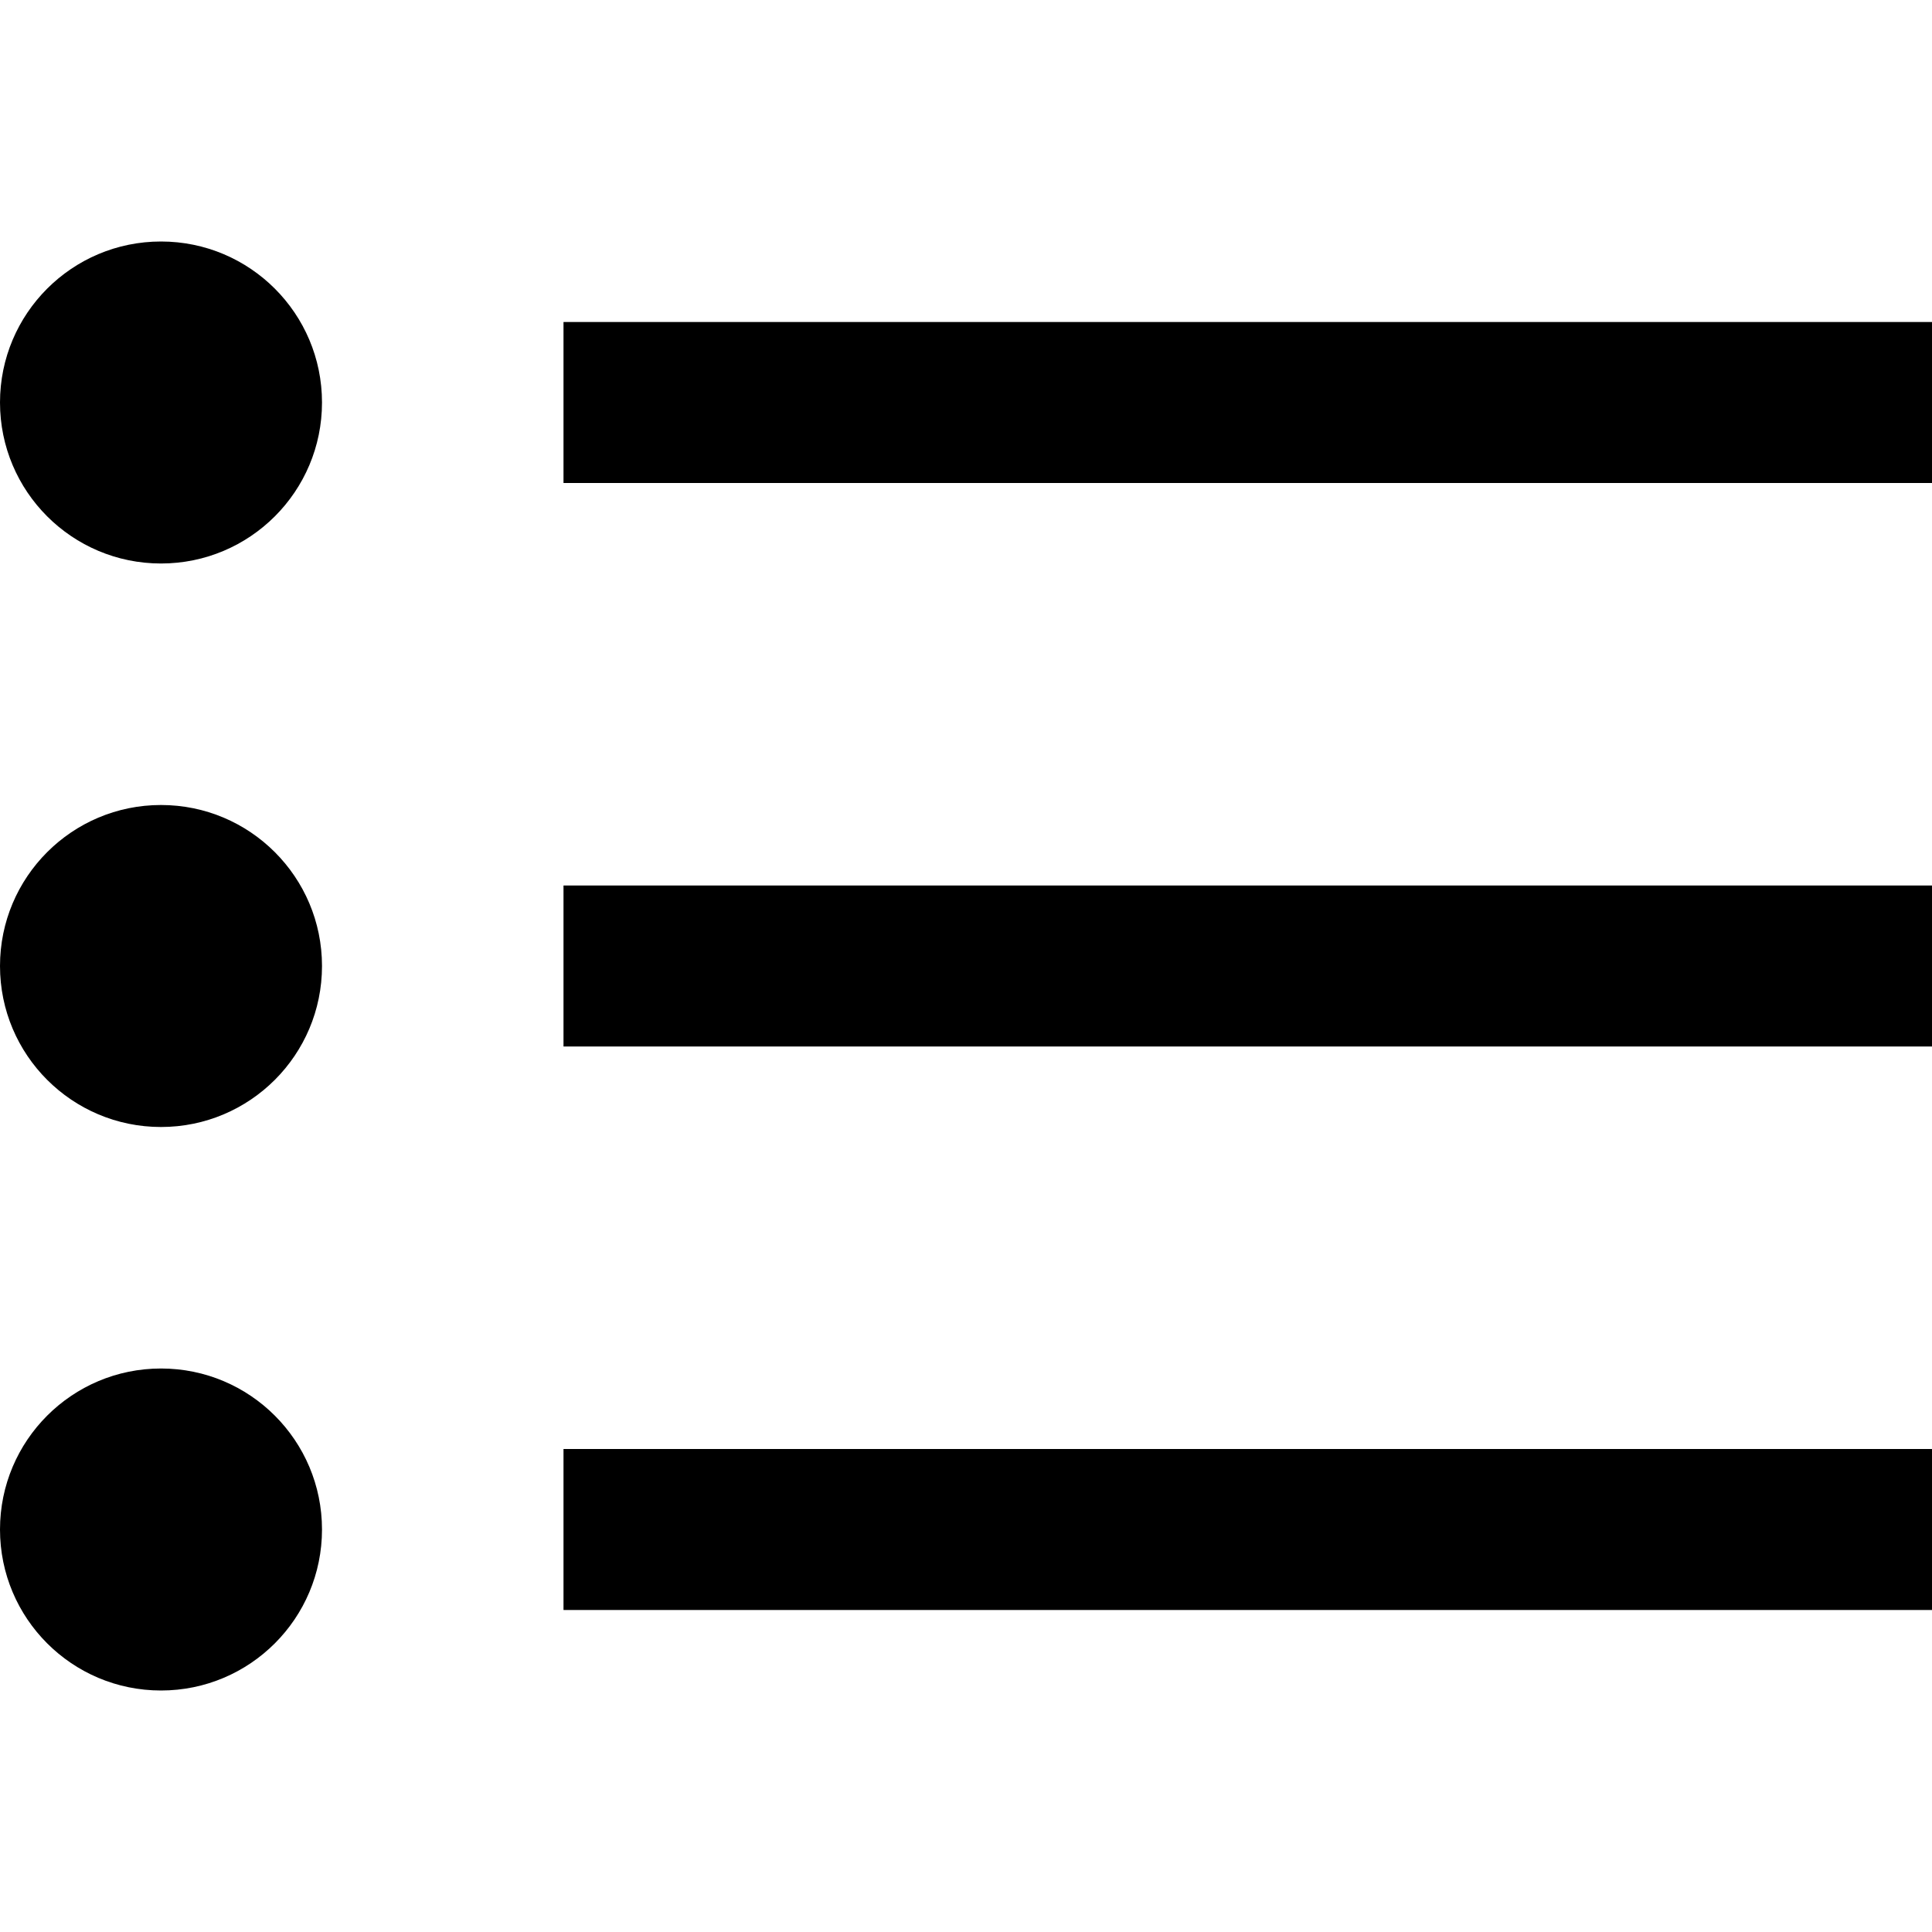
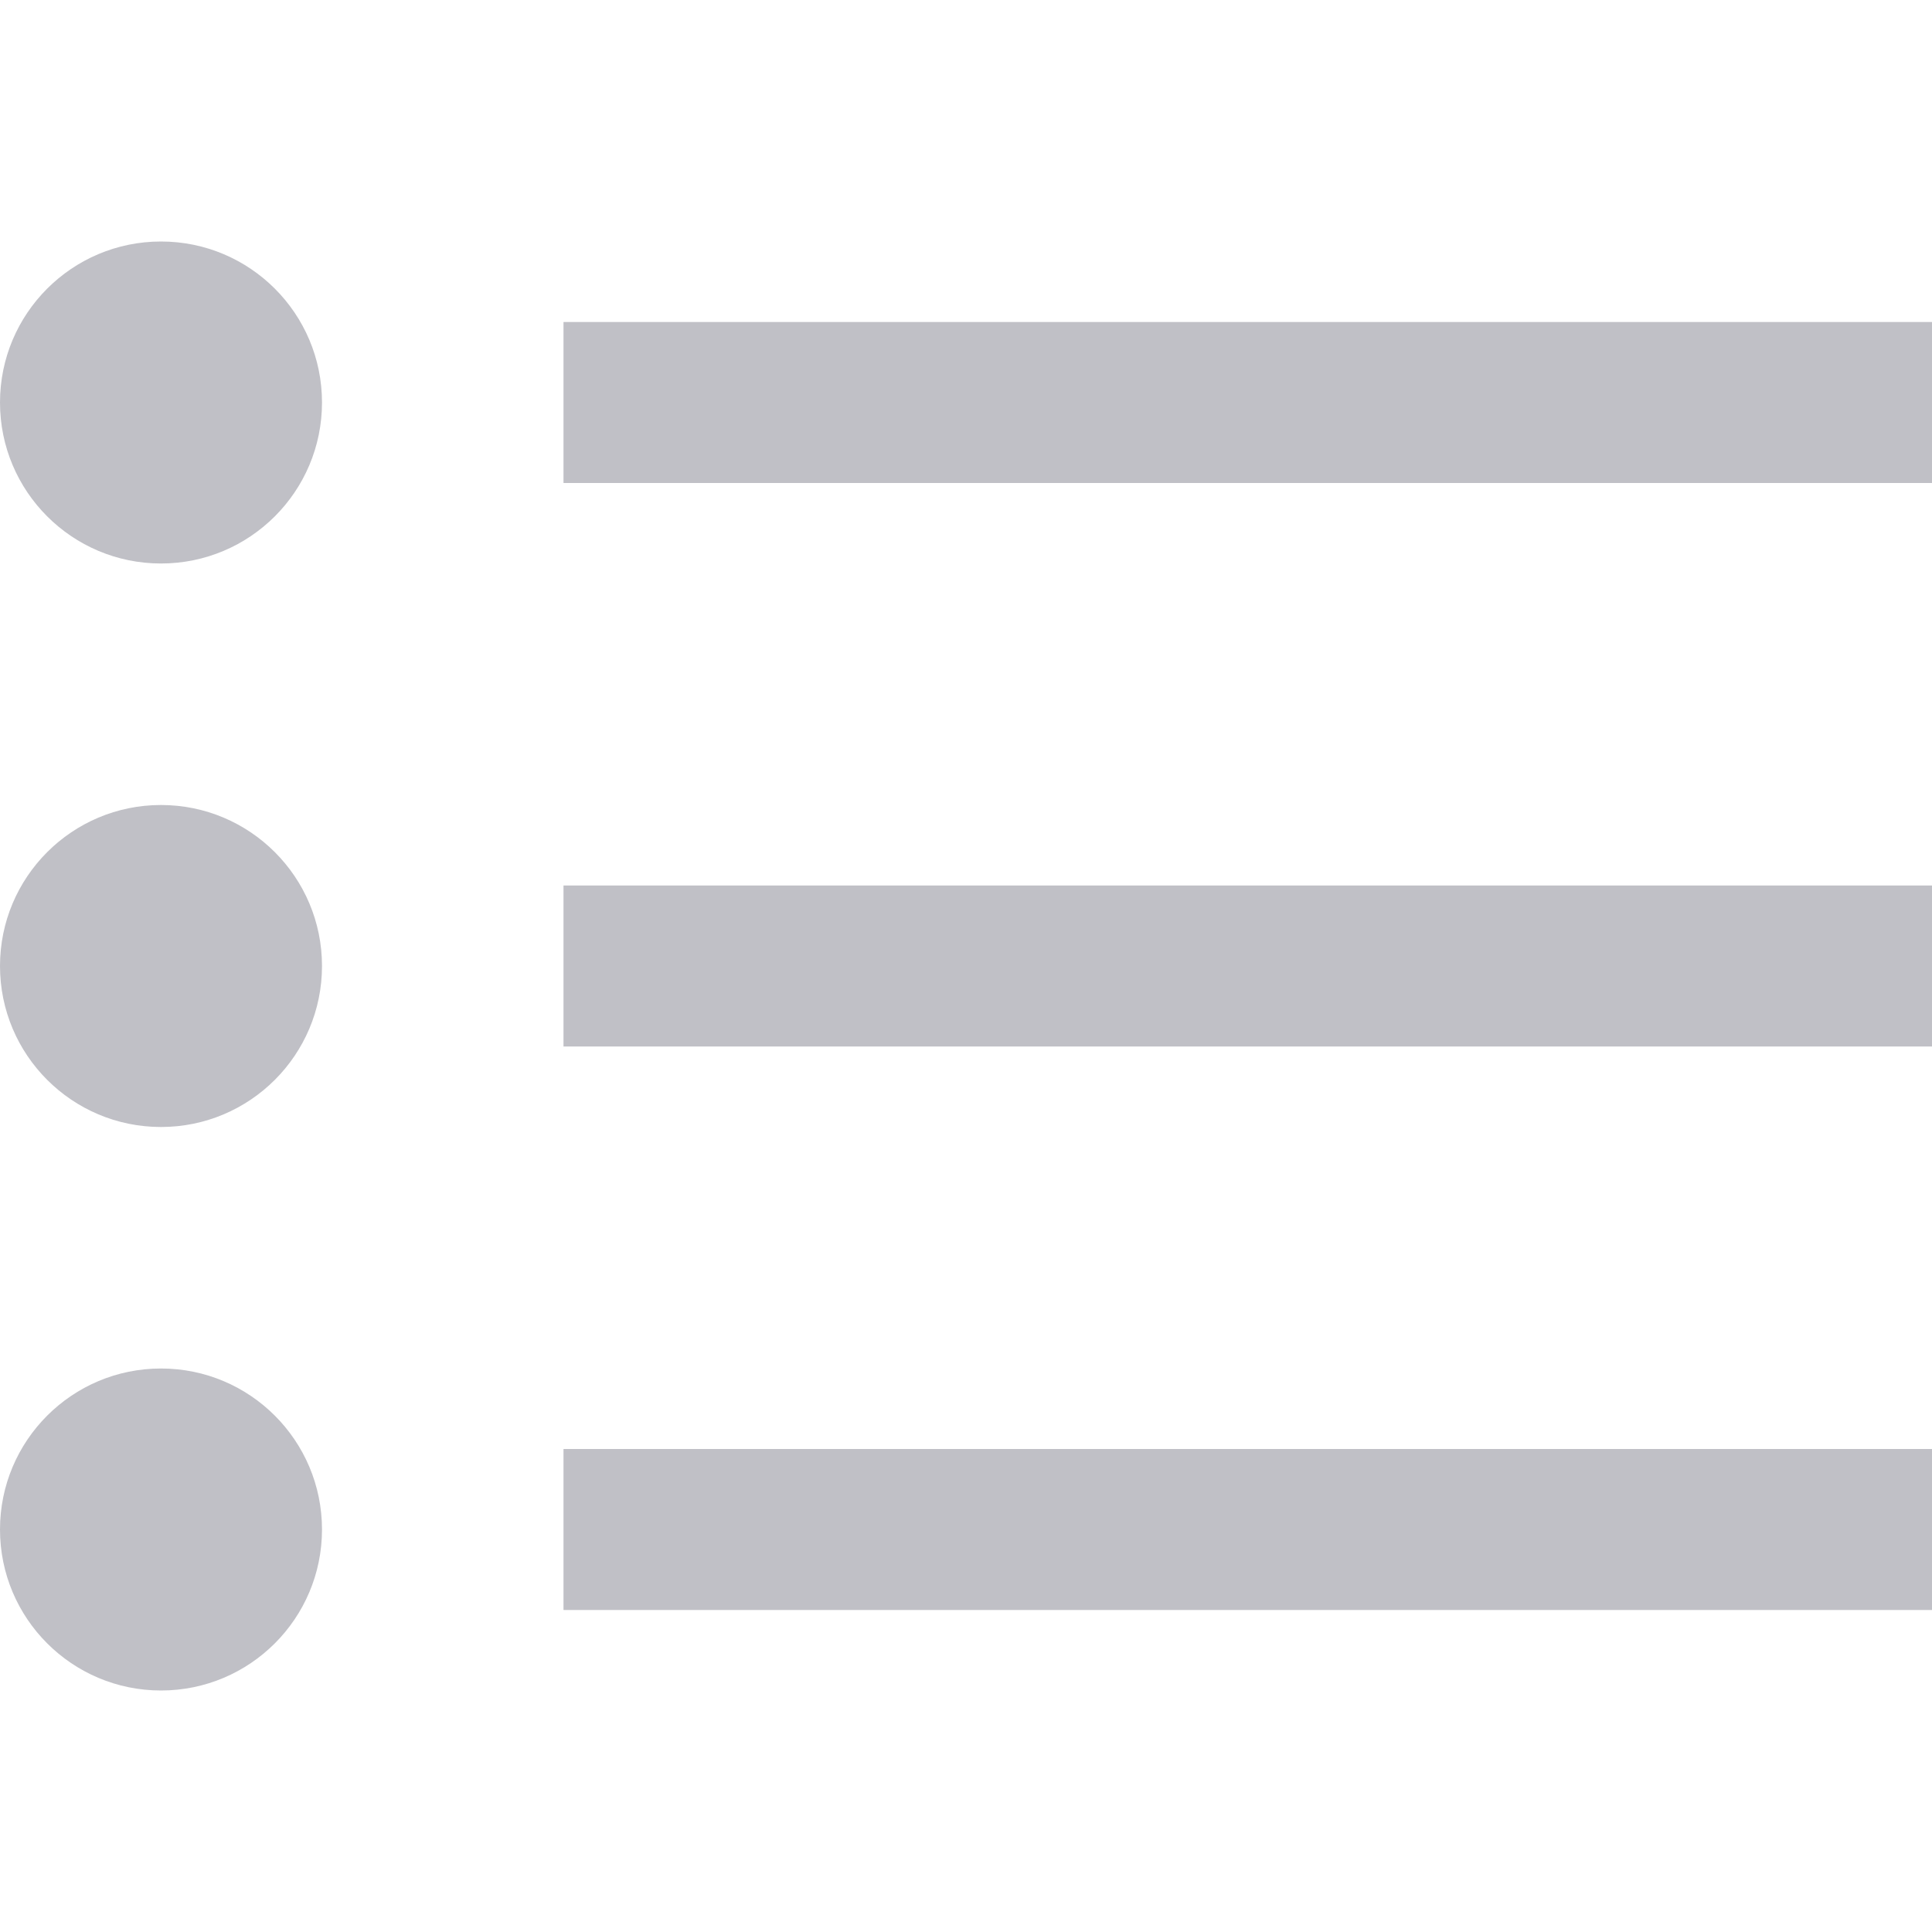
<svg xmlns="http://www.w3.org/2000/svg" id="Layer_1" data-name="Layer 1" viewBox="0 0 24 24" width="512" height="512">
  <g id="_05_list" data-name="05 list">
-     <rect x="7" y="4" width="17" height="2" />
-     <rect x="7" y="11" width="17" height="2" />
-     <rect x="7" y="18" width="17" height="2" />
-     <circle cx="2" cy="5" r="2" />
-     <circle cx="2" cy="12" r="2" />
-     <circle cx="2" cy="19" r="2" />
+     <rect fill="#C0C0C6" x="7" y="4" width="17" height="2" />
+     <rect fill="#C0C0C6" x="7" y="11" width="17" height="2" />
+     <rect fill="#C0C0C6" x="7" y="18" width="17" height="2" />
+     <circle fill="#C0C0C6" cx="2" cy="5" r="2" />
+     <circle fill="#C0C0C6" cx="2" cy="12" r="2" />
+     <circle fill="#C0C0C6" cx="2" cy="19" r="2" />
  </g>
</svg>
